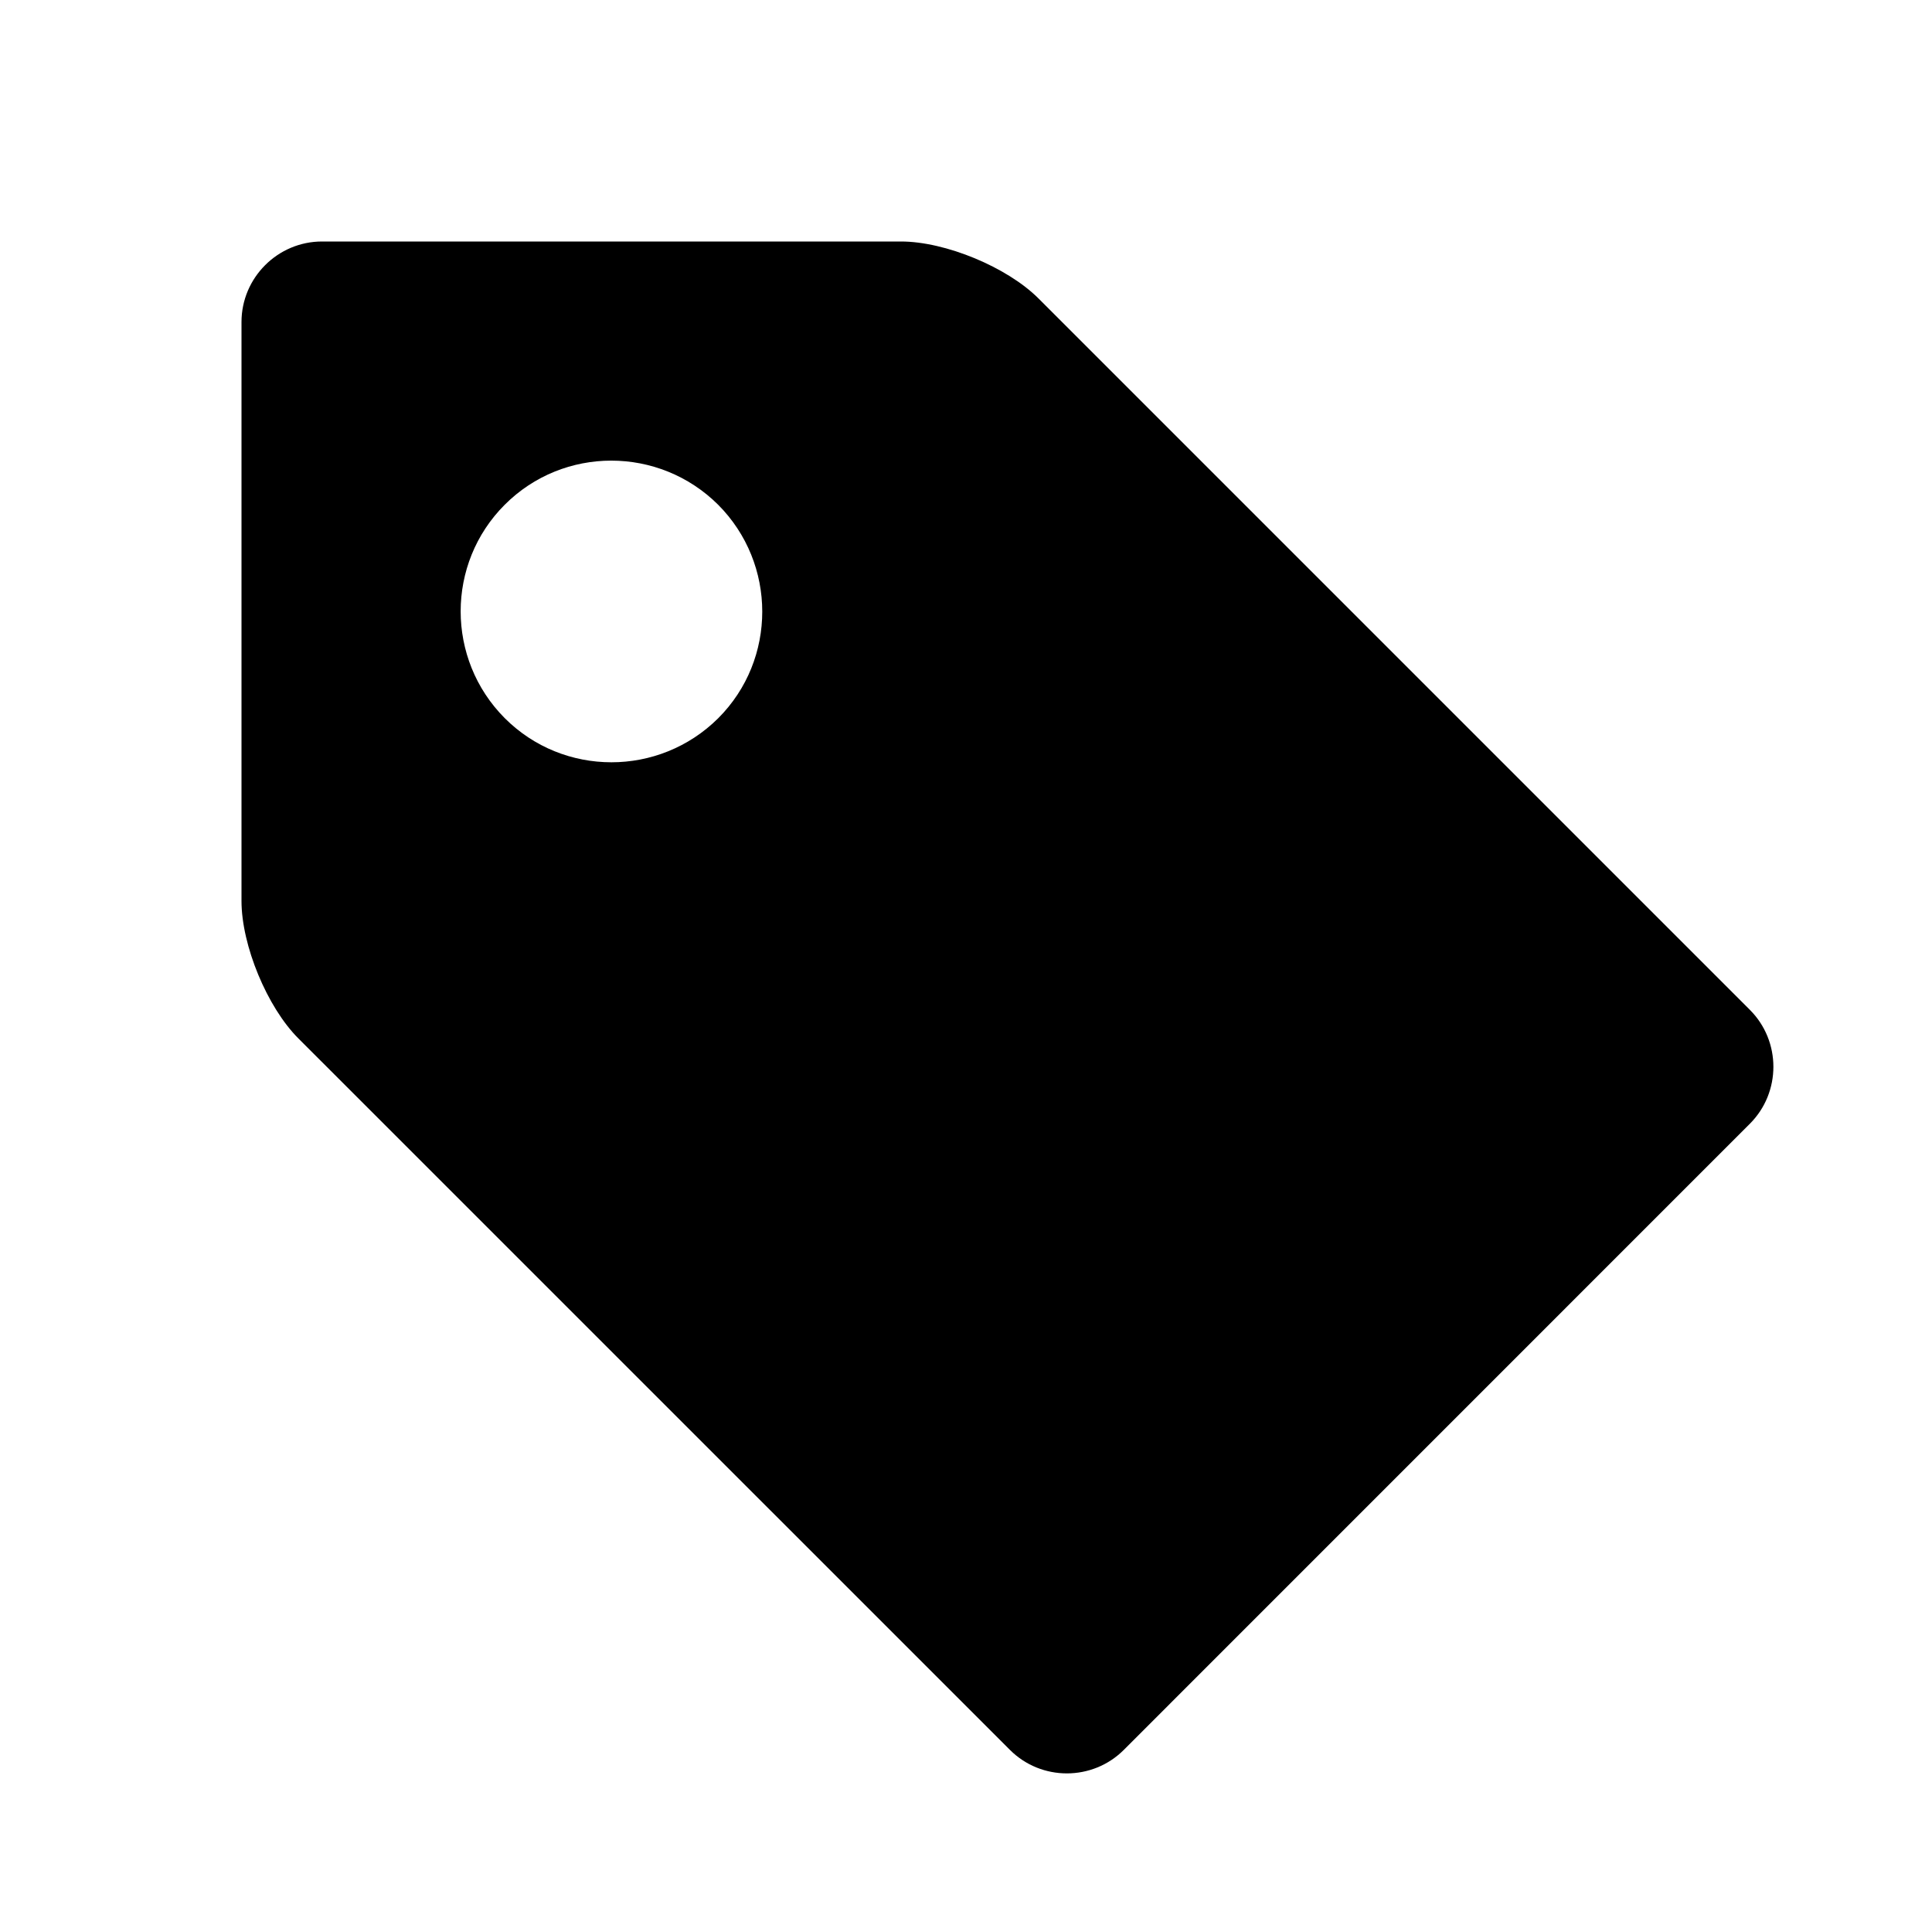
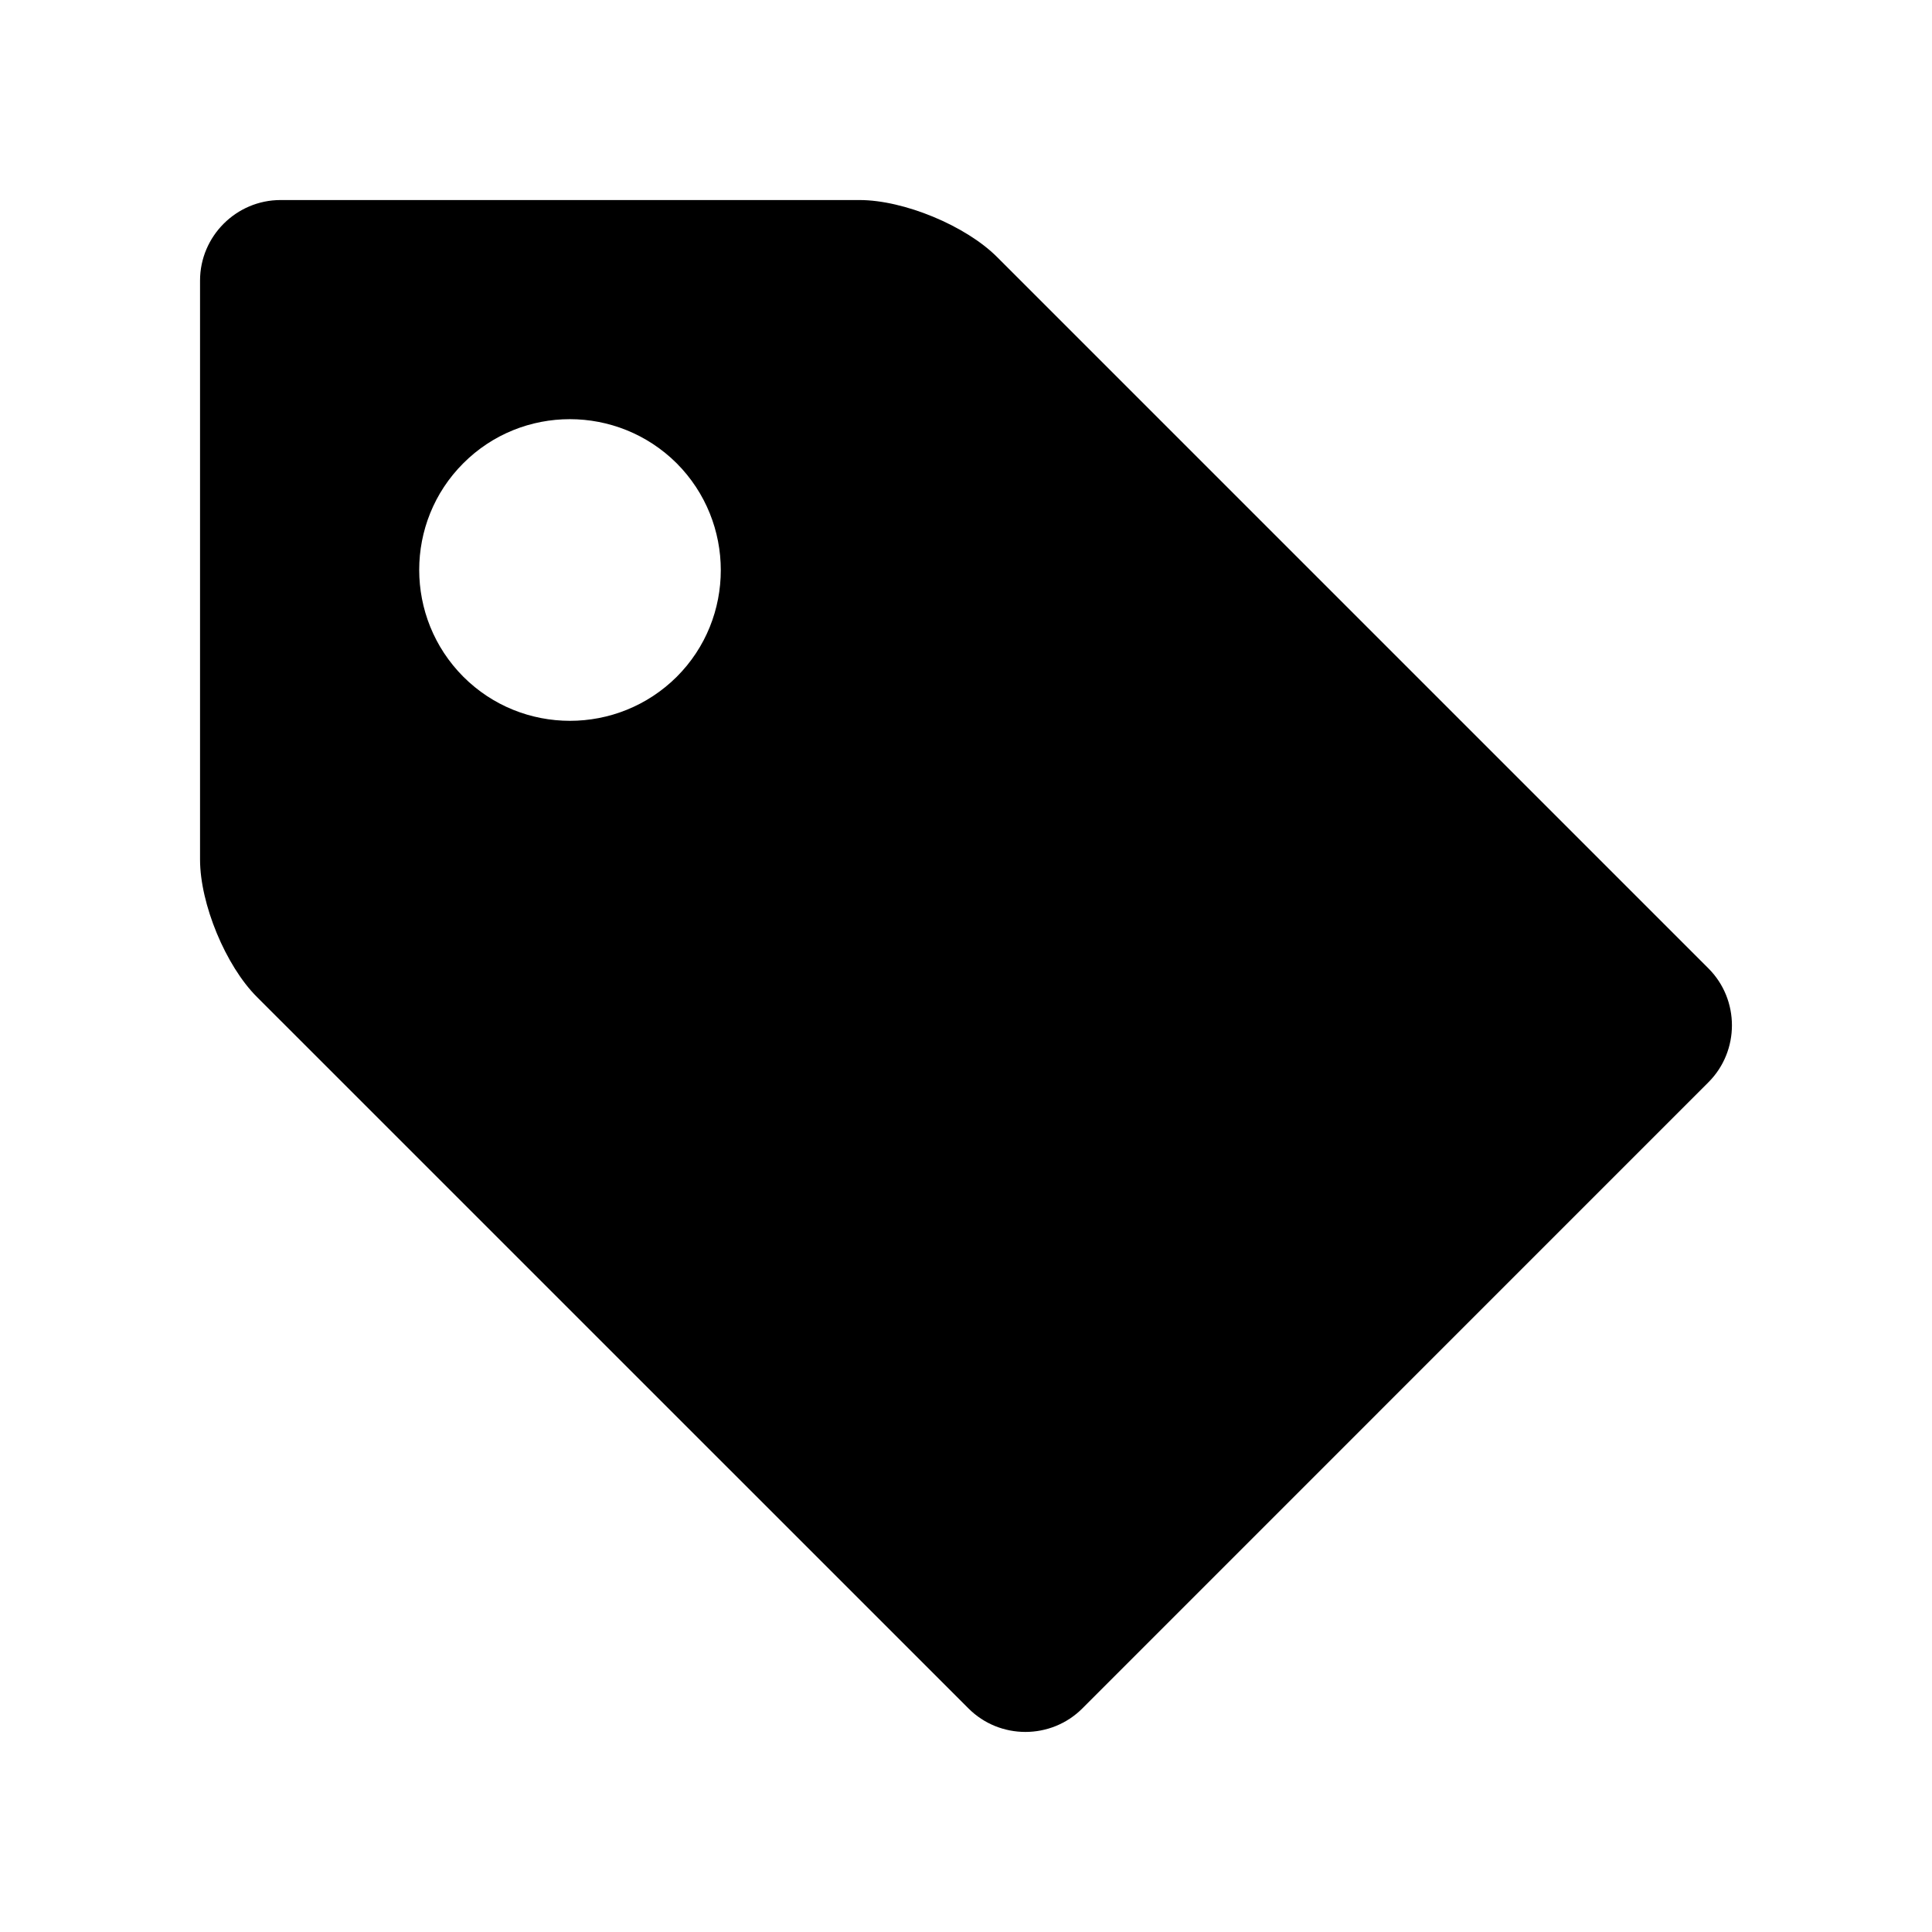
- <svg xmlns="http://www.w3.org/2000/svg" version="1.1" viewBox="0 0 24 24">
-   <path d="M21.738,12.545c0.389,0.389,0.389,1.025,0,1.414l-7.778,7.779c-0.389,0.389-1.025,0.389-1.414,0L3.707,12.9   C3.318,12.512,3,11.743,3,11.193V4c0-0.55,0.45-1,1-1h7.193c0.55,0,1.318,0.318,1.707,0.707L21.738,12.545z M6.27,6.27   c-0.73,0.73-0.73,1.918,0,2.651C7,9.652,8.188,9.652,8.922,8.922c0.73-0.73,0.729-1.919-0.001-2.652   C8.187,5.54,7,5.539,6.27,6.27z" />
+ <svg xmlns="http://www.w3.org/2000/svg" viewBox="0 0 24 24">
+   <path d="m21.223 12.03c0.389 0.389 0.389 1.025 0 1.414l-7.778 7.779c-0.389 0.389-1.025 0.389-1.414 0l-8.839-8.838c-0.389-0.388-0.707-1.157-0.707-1.707v-7.193c0-0.55 0.45-1 1-1h7.193c0.55 0 1.318 0.318 1.707 0.707zm-15.468-6.275c-0.73 0.73-0.73 1.918 0 2.651 0.73 0.731 1.918 0.731 2.652 1e-3 0.73-0.73 0.729-1.919-1e-3 -2.652-0.734-0.73-1.921-0.731-2.651 0z" />
</svg>
